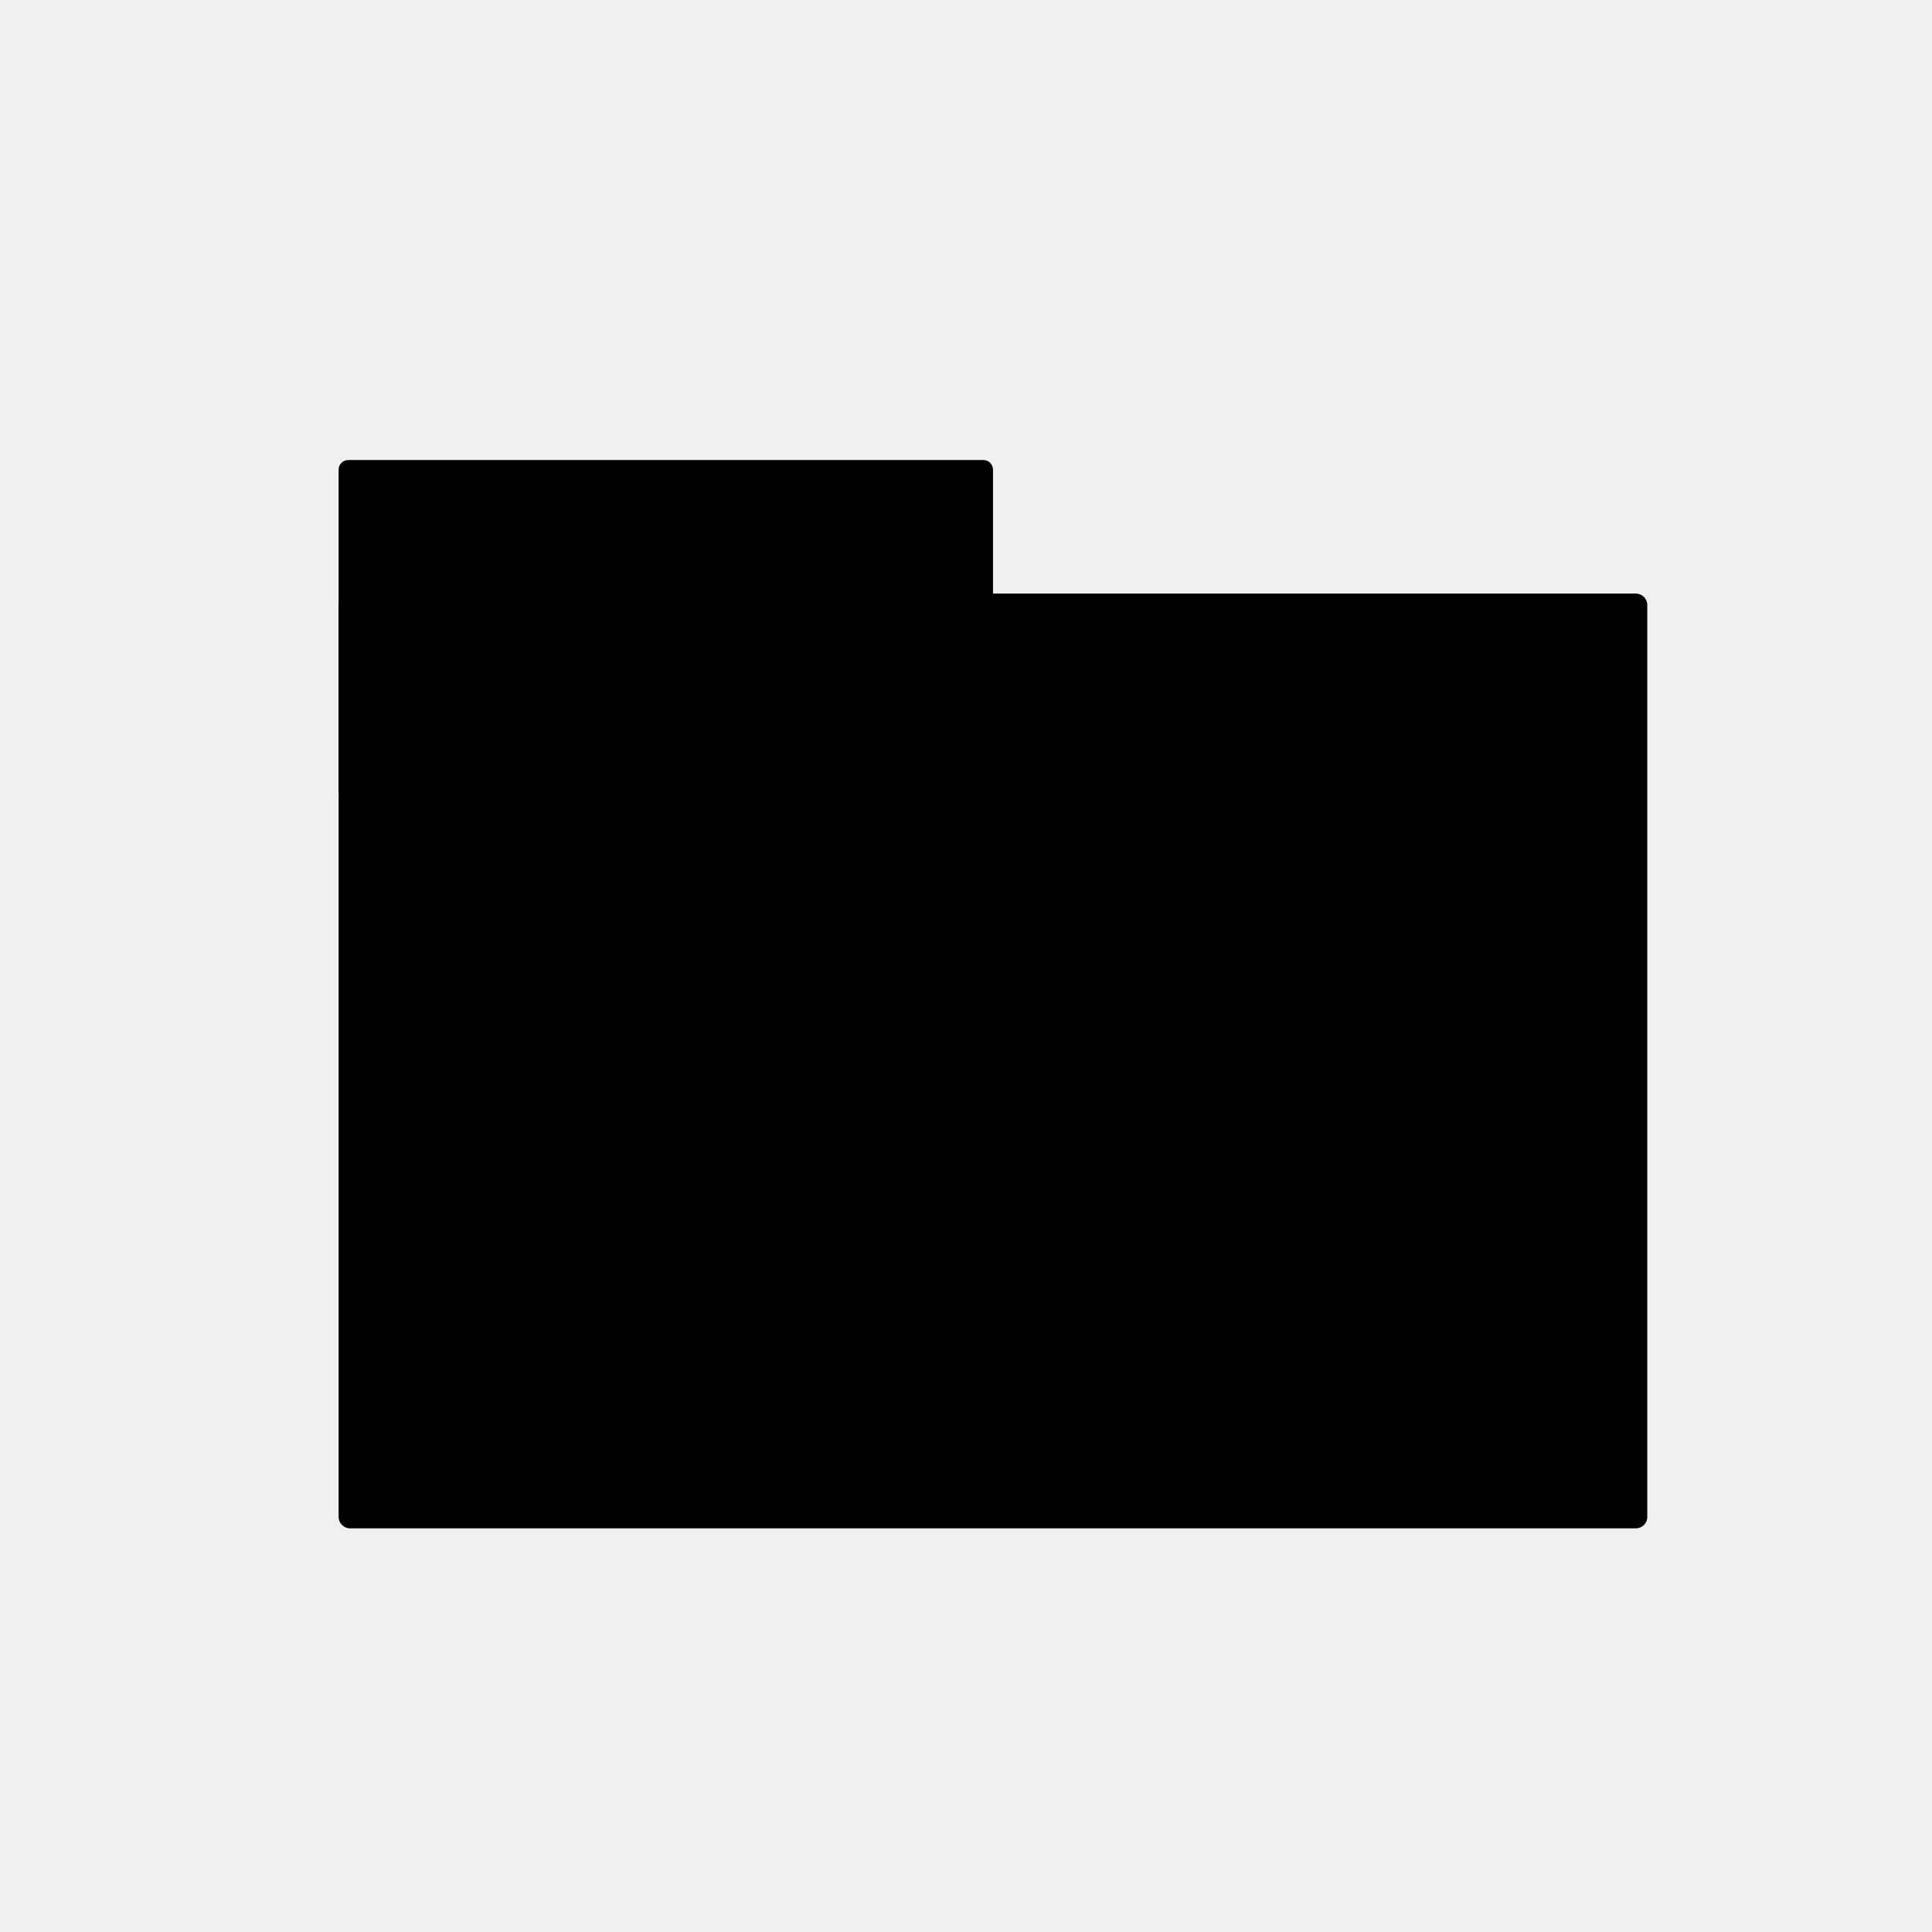
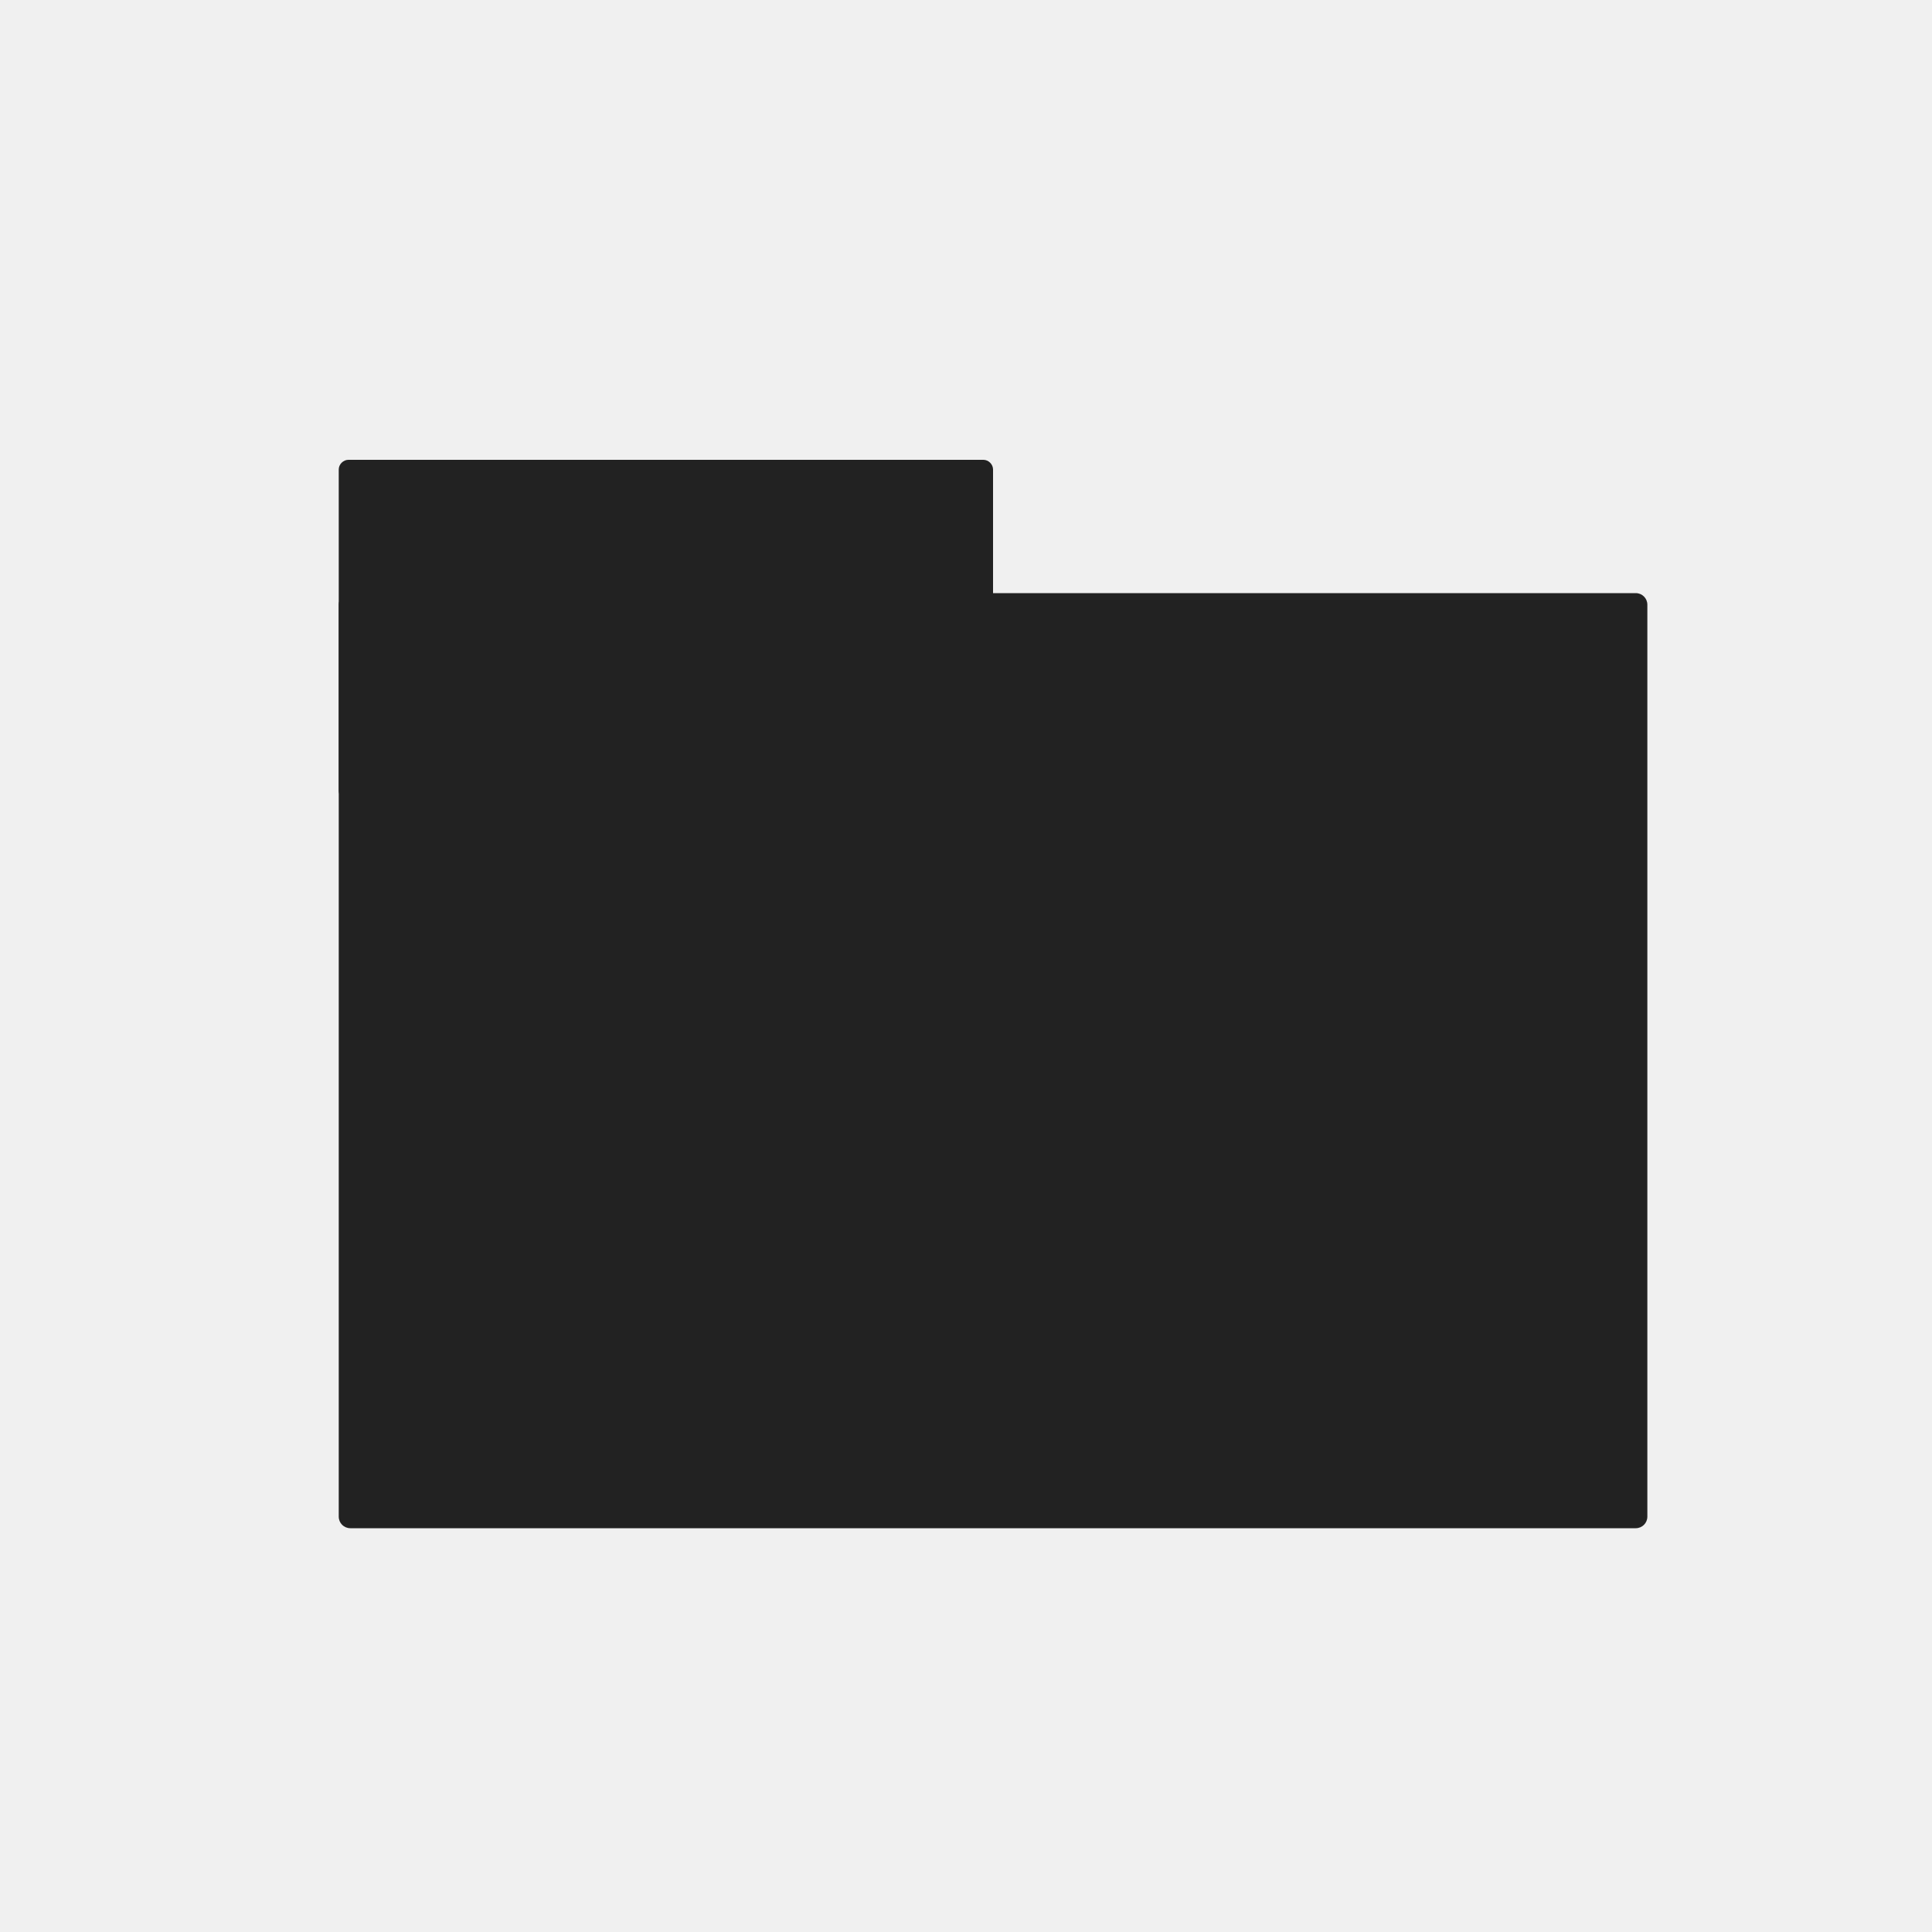
<svg xmlns="http://www.w3.org/2000/svg" version="1.1" id="Layer_1" x="0px" y="0px" viewBox="0 0 300 300" style="enable-background:new 0 0 300 300;" xml:space="preserve">
  <style type="text/css">
	.st0{display:none;}
	.st1{display:inline;fill:none;stroke:#000000;stroke-width:35;stroke-linecap:round;stroke-miterlimit:10;}
	.st2{display:inline;}
- 	.st3{display:inline;fill:none;stroke:#FFFFFF;stroke-width:7;stroke-linecap:round;stroke-miterlimit:10;}
+ 	.st3{fill:#222222;}
+ 	.st4{display:inline;fill:none;stroke:#FFFFFF;stroke-width:7;stroke-linecap:round;stroke-miterlimit:10;}
</style>
  <g class="st0">
-     <line class="st1" x1="149.46" y1="23.7" x2="151.35" y2="278.64" />
-     <line class="st1" x1="277.88" y1="151.17" x2="22.93" y2="151.17" />
+     <line class="st1" x1="149.5" y1="23.7" x2="151.4" y2="278.6" />
+     <line class="st1" x1="277.9" y1="151.2" x2="22.9" y2="151.2" />
  </g>
  <g class="st0">
-     <polygon class="st2" points="236.33,56.75 236.33,67.25 241.58,67.25 241.58,60.22 246.26,60.22 246.26,67.25 251.11,67.25    251.11,56.75  " />
-     <polygon class="st2" points="243.72,47.94 232.97,58.16 254.47,58.16  " />
+     <polygon class="st2" points="236.3,56.8 236.3,67.3 241.6,67.3 241.6,60.2 246.3,60.2 246.3,67.3 251.1,67.3 251.1,56.8  " />
+     <polygon class="st2" points="243.7,47.9 233,58.2 254.5,58.2  " />
  </g>
  <g>
-     <path d="M254.02,237.32H54.36c-0.98,0-1.78-0.8-1.78-1.78V93.95c0-0.98,0.8-1.78,1.78-1.78h199.65c0.98,0,1.78,0.8,1.78,1.78   v141.59C255.8,236.52,255,237.32,254.02,237.32z" />
-     <path d="M152.69,124.31H54.08c-0.83,0-1.5-0.67-1.5-1.5V72.93c0-0.83,0.67-1.5,1.5-1.5h98.61c0.83,0,1.5,0.67,1.5,1.5v49.88   C154.19,123.64,153.52,124.31,152.69,124.31z" />
+     <path class="st3" d="M254,237.3H54.4c-1,0-1.8-0.8-1.8-1.8V93.9c0-1,0.8-1.8,1.8-1.8H254c1,0,1.8,0.8,1.8,1.8v141.6   C255.8,236.5,255,237.3,254,237.3z" />
+     <path class="st3" d="M152.7,124.3H54.1c-0.8,0-1.5-0.7-1.5-1.5V72.9c0-0.8,0.7-1.5,1.5-1.5h98.6c0.8,0,1.5,0.7,1.5,1.5v49.9   C154.2,123.6,153.5,124.3,152.7,124.3z" />
  </g>
  <g class="st0">
-     <path class="st2" d="M194.02,156.09c-11.23,0-21.8,1.77-31.16,4.85c22.25,7.32,37.52,22.19,37.52,39.38v23.82h62.33v-23.82   C262.71,175.9,231.96,156.09,194.02,156.09z" />
-     <path class="st2" d="M110.53,156.09c-37.93,0-68.68,19.8-68.68,44.23v23.82h137.37v-23.82   C179.21,175.9,148.46,156.09,110.53,156.09z" />
-     <circle class="st2" cx="110.53" cy="107.85" r="31.99" />
-     <circle class="st2" cx="194.85" cy="107.85" r="31.99" />
+     <path class="st2" d="M194,156.1c-11.2,0-21.8,1.8-31.2,4.9c22.3,7.3,37.5,22.2,37.5,39.4v23.8h62.3v-23.8   C262.7,175.9,232,156.1,194,156.1z" />
+     <path class="st2" d="M110.5,156.1c-37.9,0-68.7,19.8-68.7,44.2v23.8h137.4v-23.8C179.2,175.9,148.5,156.1,110.5,156.1z" />
+     <circle class="st2" cx="110.5" cy="107.8" r="32" />
+     <circle class="st2" cx="194.9" cy="107.8" r="32" />
  </g>
  <g class="st0">
-     <path class="st2" d="M204.92,170.6H47.52c-0.91,0-1.64-0.73-1.64-1.64V63.06c0-0.91,0.73-1.64,1.64-1.64h157.4   c0.91,0,1.64,0.73,1.64,1.64v105.9C206.56,169.87,205.82,170.6,204.92,170.6z" />
-     <path class="st2" d="M246.22,116.01h-29.36v49.96c0,9.95-8.07,18.03-18.03,18.03H98.41v36.57c0,9.95,8.07,18.03,18.03,18.03h129.78   c9.95,0,18.03-8.07,18.03-18.03v-86.52C264.24,124.08,256.17,116.01,246.22,116.01z" />
-     <polygon class="st2" points="45.88,199.17 93.61,167.76 45.88,142.03  " />
+     <path class="st2" d="M204.9,170.6H47.5c-0.9,0-1.6-0.7-1.6-1.6V63.1c0-0.9,0.7-1.6,1.6-1.6h157.4c0.9,0,1.6,0.7,1.6,1.6V169   C206.6,169.9,205.8,170.6,204.9,170.6z" />
+     <path class="st2" d="M246.2,116h-29.4v50c0,9.9-8.1,18-18,18H98.4v36.6c0,9.9,8.1,18,18,18h129.8c10,0,18-8.1,18-18v-86.5   C264.2,124.1,256.2,116,246.2,116z" />
+     <polygon class="st2" points="45.9,199.2 93.6,167.8 45.9,142  " />
  </g>
  <g class="st0">
-     <path class="st2" d="M251.18,219.49H48.82c-0.91,0-1.64-0.73-1.64-1.64V57.02c0-0.91,0.73-1.64,1.64-1.64h202.35   c0.91,0,1.64,0.73,1.64,1.64v160.84C252.82,218.76,252.08,219.49,251.18,219.49z" />
-     <polygon class="st2" points="47.18,262.44 108.27,215.23 47.18,176.55  " />
-     <line class="st3" x1="92.07" y1="105.88" x2="208.98" y2="106.86" />
-     <line class="st3" x1="91.8" y1="138.59" x2="208.71" y2="139.57" />
-     <line class="st3" x1="91.55" y1="168.87" x2="208.45" y2="169.85" />
+     <path class="st2" d="M251.2,219.5H48.8c-0.9,0-1.6-0.7-1.6-1.6V57c0-0.9,0.7-1.6,1.6-1.6h202.4c0.9,0,1.6,0.7,1.6,1.6v160.8   C252.8,218.8,252.1,219.5,251.2,219.5z" />
+     <polygon class="st2" points="47.2,262.4 108.3,215.2 47.2,176.6  " />
+     <line class="st4" x1="92.1" y1="105.9" x2="209" y2="106.9" />
+     <line class="st4" x1="91.8" y1="138.6" x2="208.7" y2="139.6" />
+     <line class="st4" x1="91.6" y1="168.9" x2="208.4" y2="169.9" />
  </g>
</svg>
